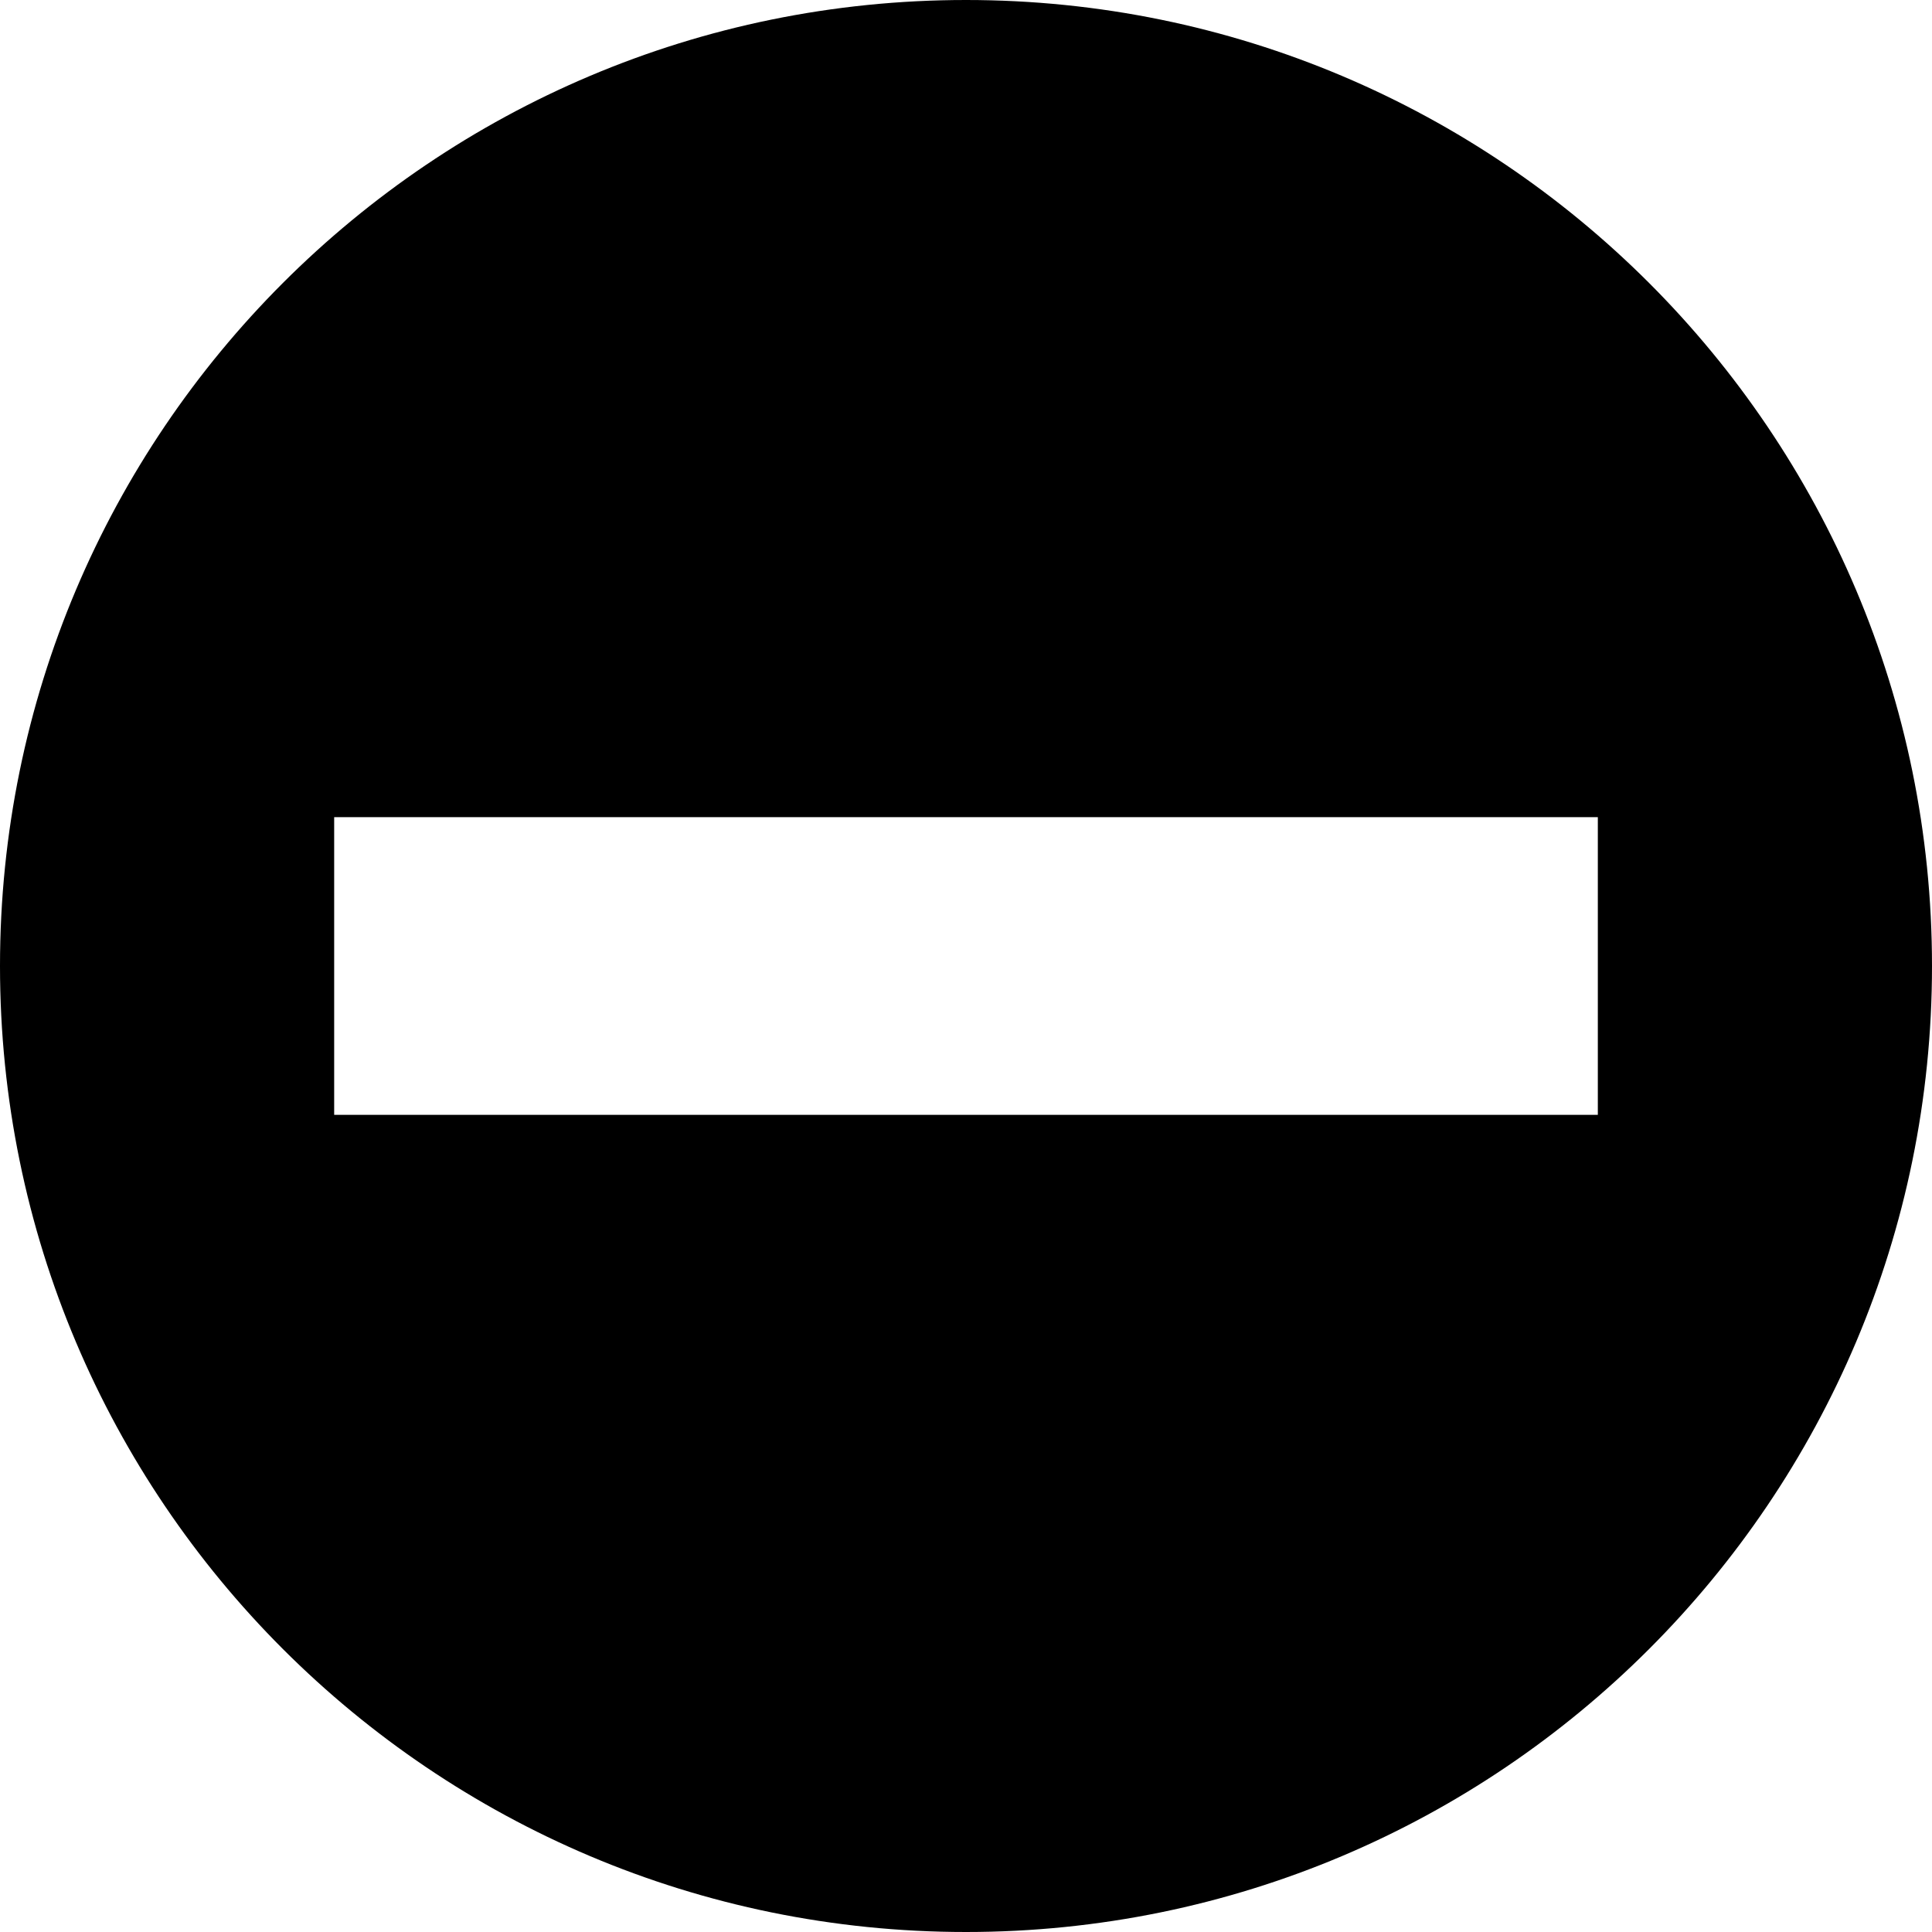
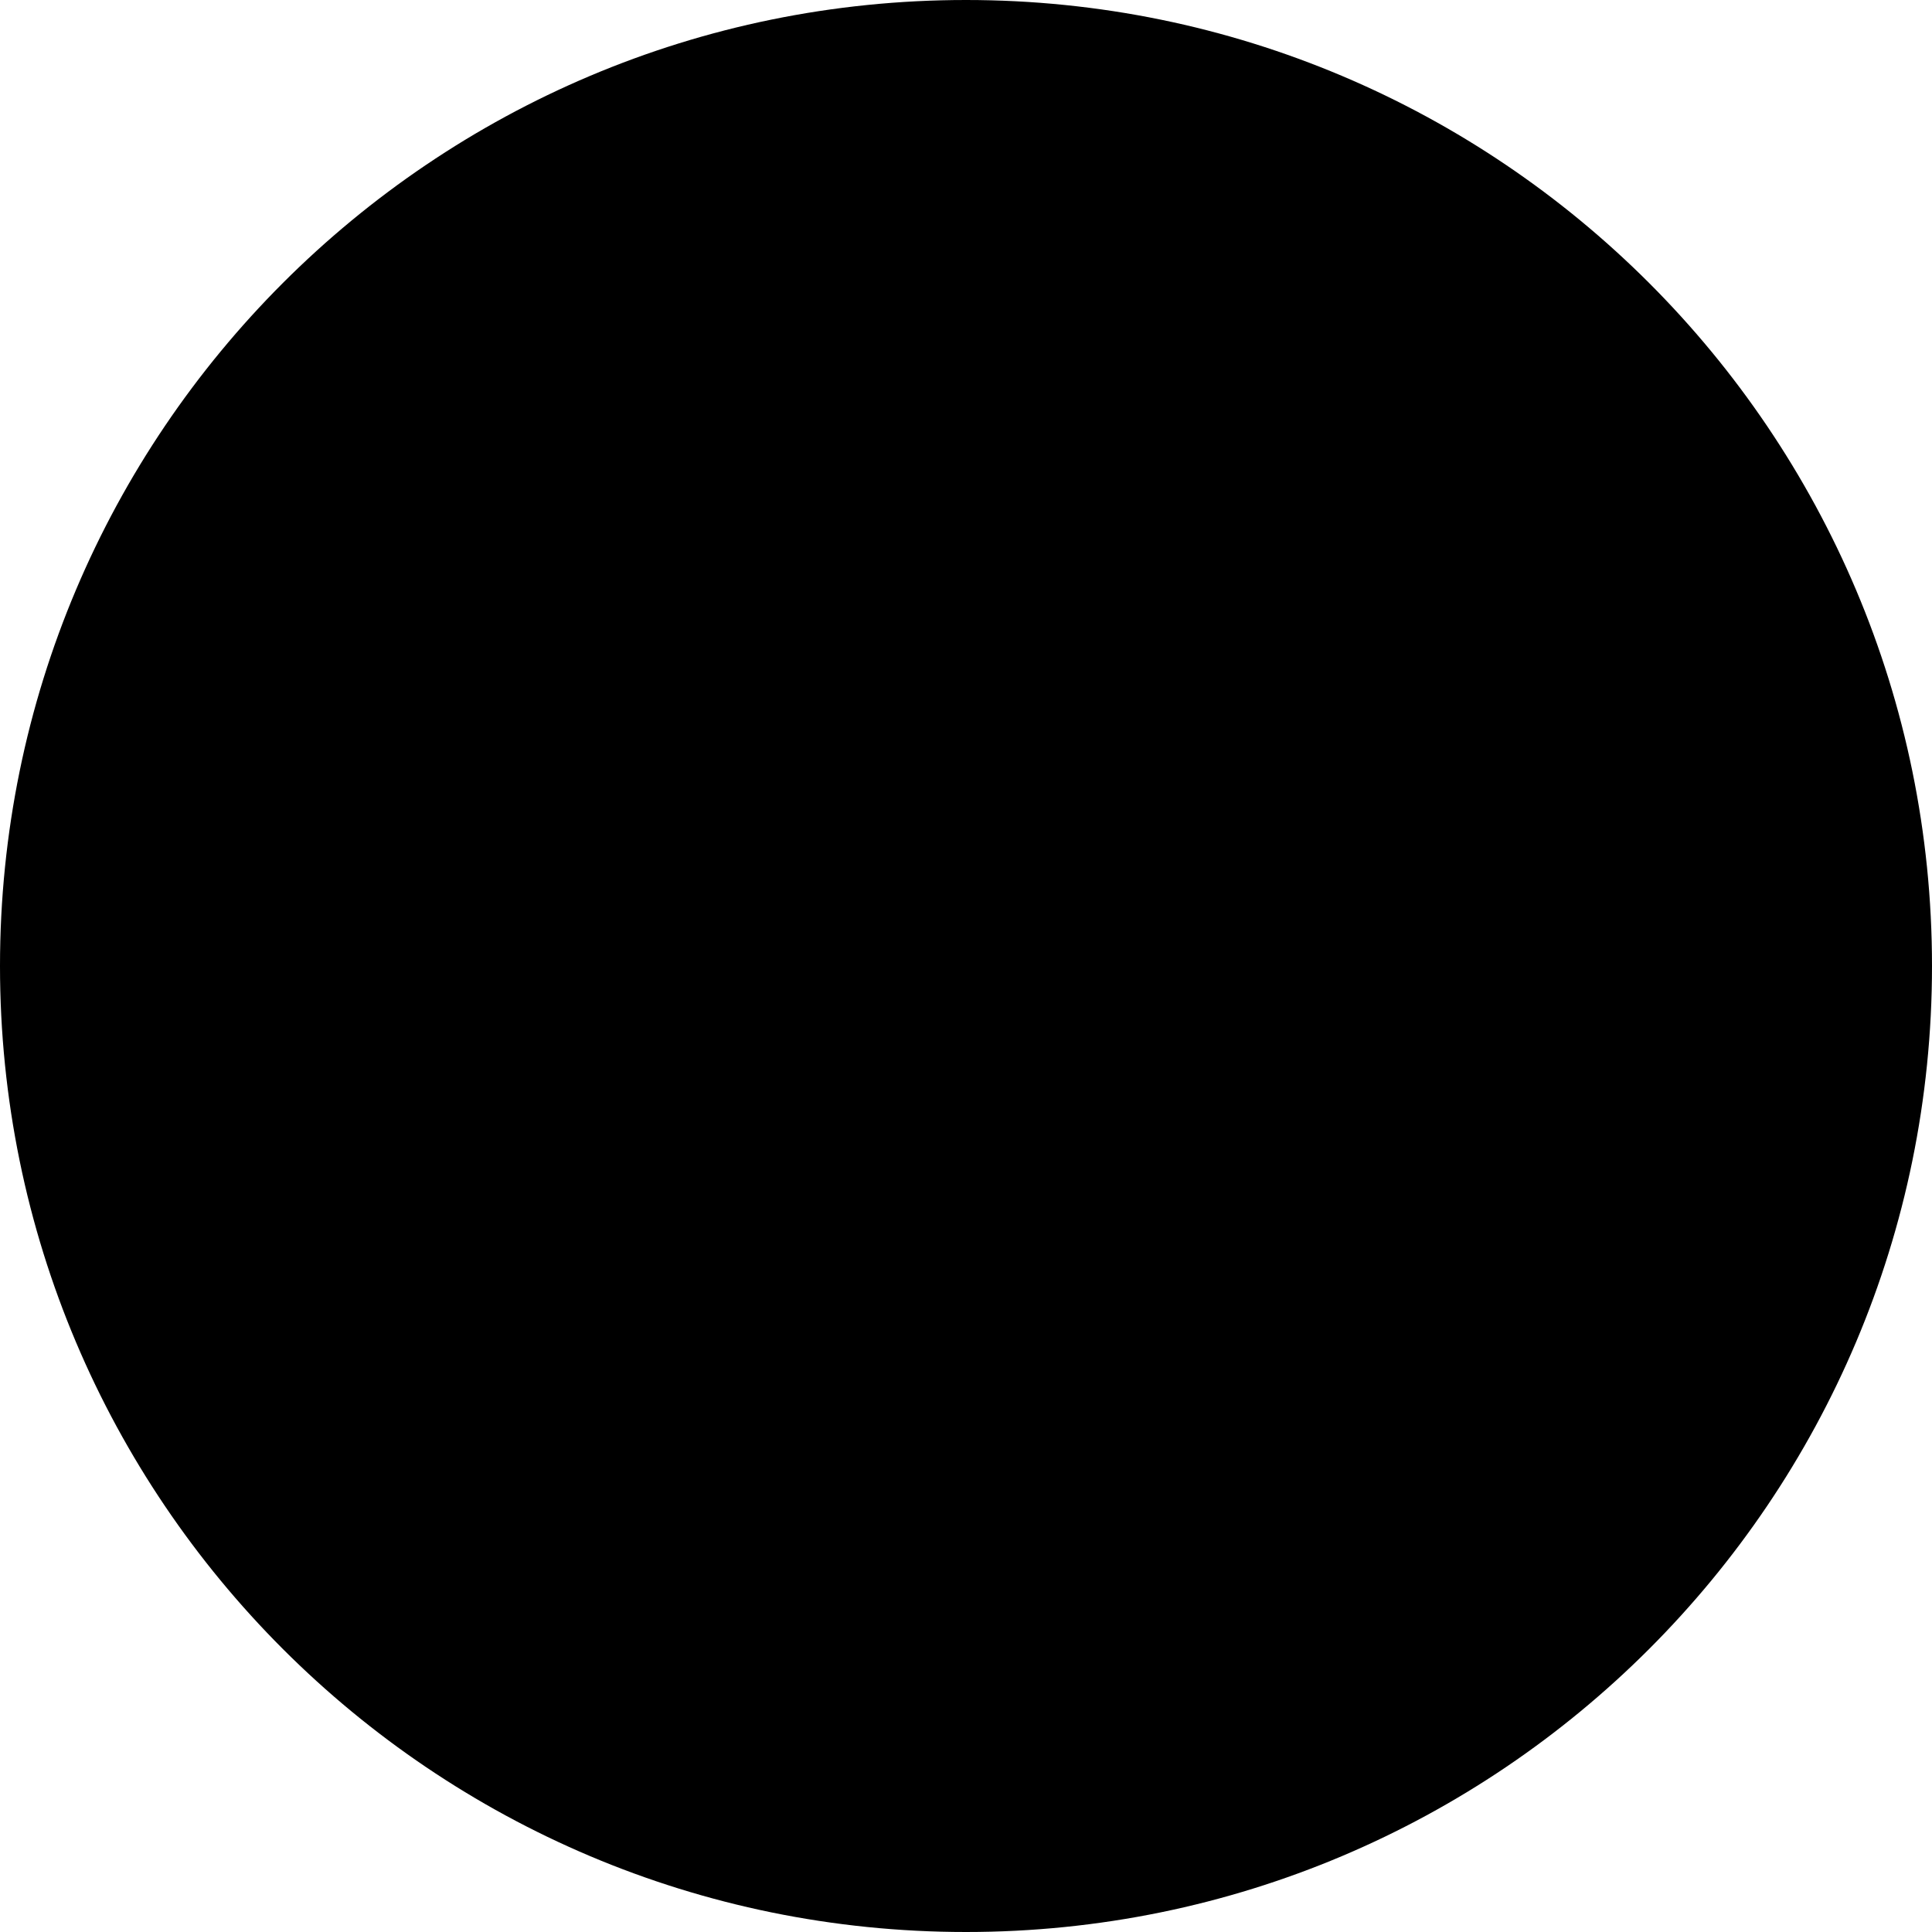
<svg xmlns="http://www.w3.org/2000/svg" xmlns:ns1="http://www.shapertools.com/namespaces/shaper" ns1:fusionaddin="version:1.8.0" width="3cm" height="3cm" version="1.1" x="0cm" y="0cm" viewBox="0 0 3 3" enable-background="new 0 0 3 3" xml:space="preserve">
-   <path d="M-1.5,-0.625 a1.5,1.5 0 1,1 3,0 a1.5,1.5 0 1,1 -3,0z" transform="matrix(1,0,0,-1,1.5,0.875)" fill="rgb(0,0,0)" ns1:cutDepth="0.5cm" stroke-linecap="round" stroke-linejoin="round" />
-   <path d="M1,-0.875 L1,-0.375 -1,-0.375 -1,-0.875 1,-0.875z" transform="matrix(1,0,0,-1,1.5,0.875)" fill="rgb(255,255,255)" stroke="rgb(0,0,0)" stroke-width="0.001cm" stroke-linecap="round" stroke-linejoin="round" ns1:cutDepth="0.5cm" />
+   <path d="M-1.5,-0.625 a1.5,1.5 0 1,1 3,0 a1.5,1.5 0 1,1 -3,0z" transform="matrix(1,0,0,-1,1.5,0.875)" ns1:cutDepth="0.5cm" stroke-linecap="round" stroke-linejoin="round" />
+   <path d="M1,-0.875 L1,-0.375 -1,-0.375 -1,-0.875 1,-0.875z" transform="matrix(1,0,0,-1,1.5,0.875)" stroke="rgb(0,0,0)" stroke-width="0.001cm" stroke-linecap="round" stroke-linejoin="round" ns1:cutDepth="0.5cm" />
</svg>
